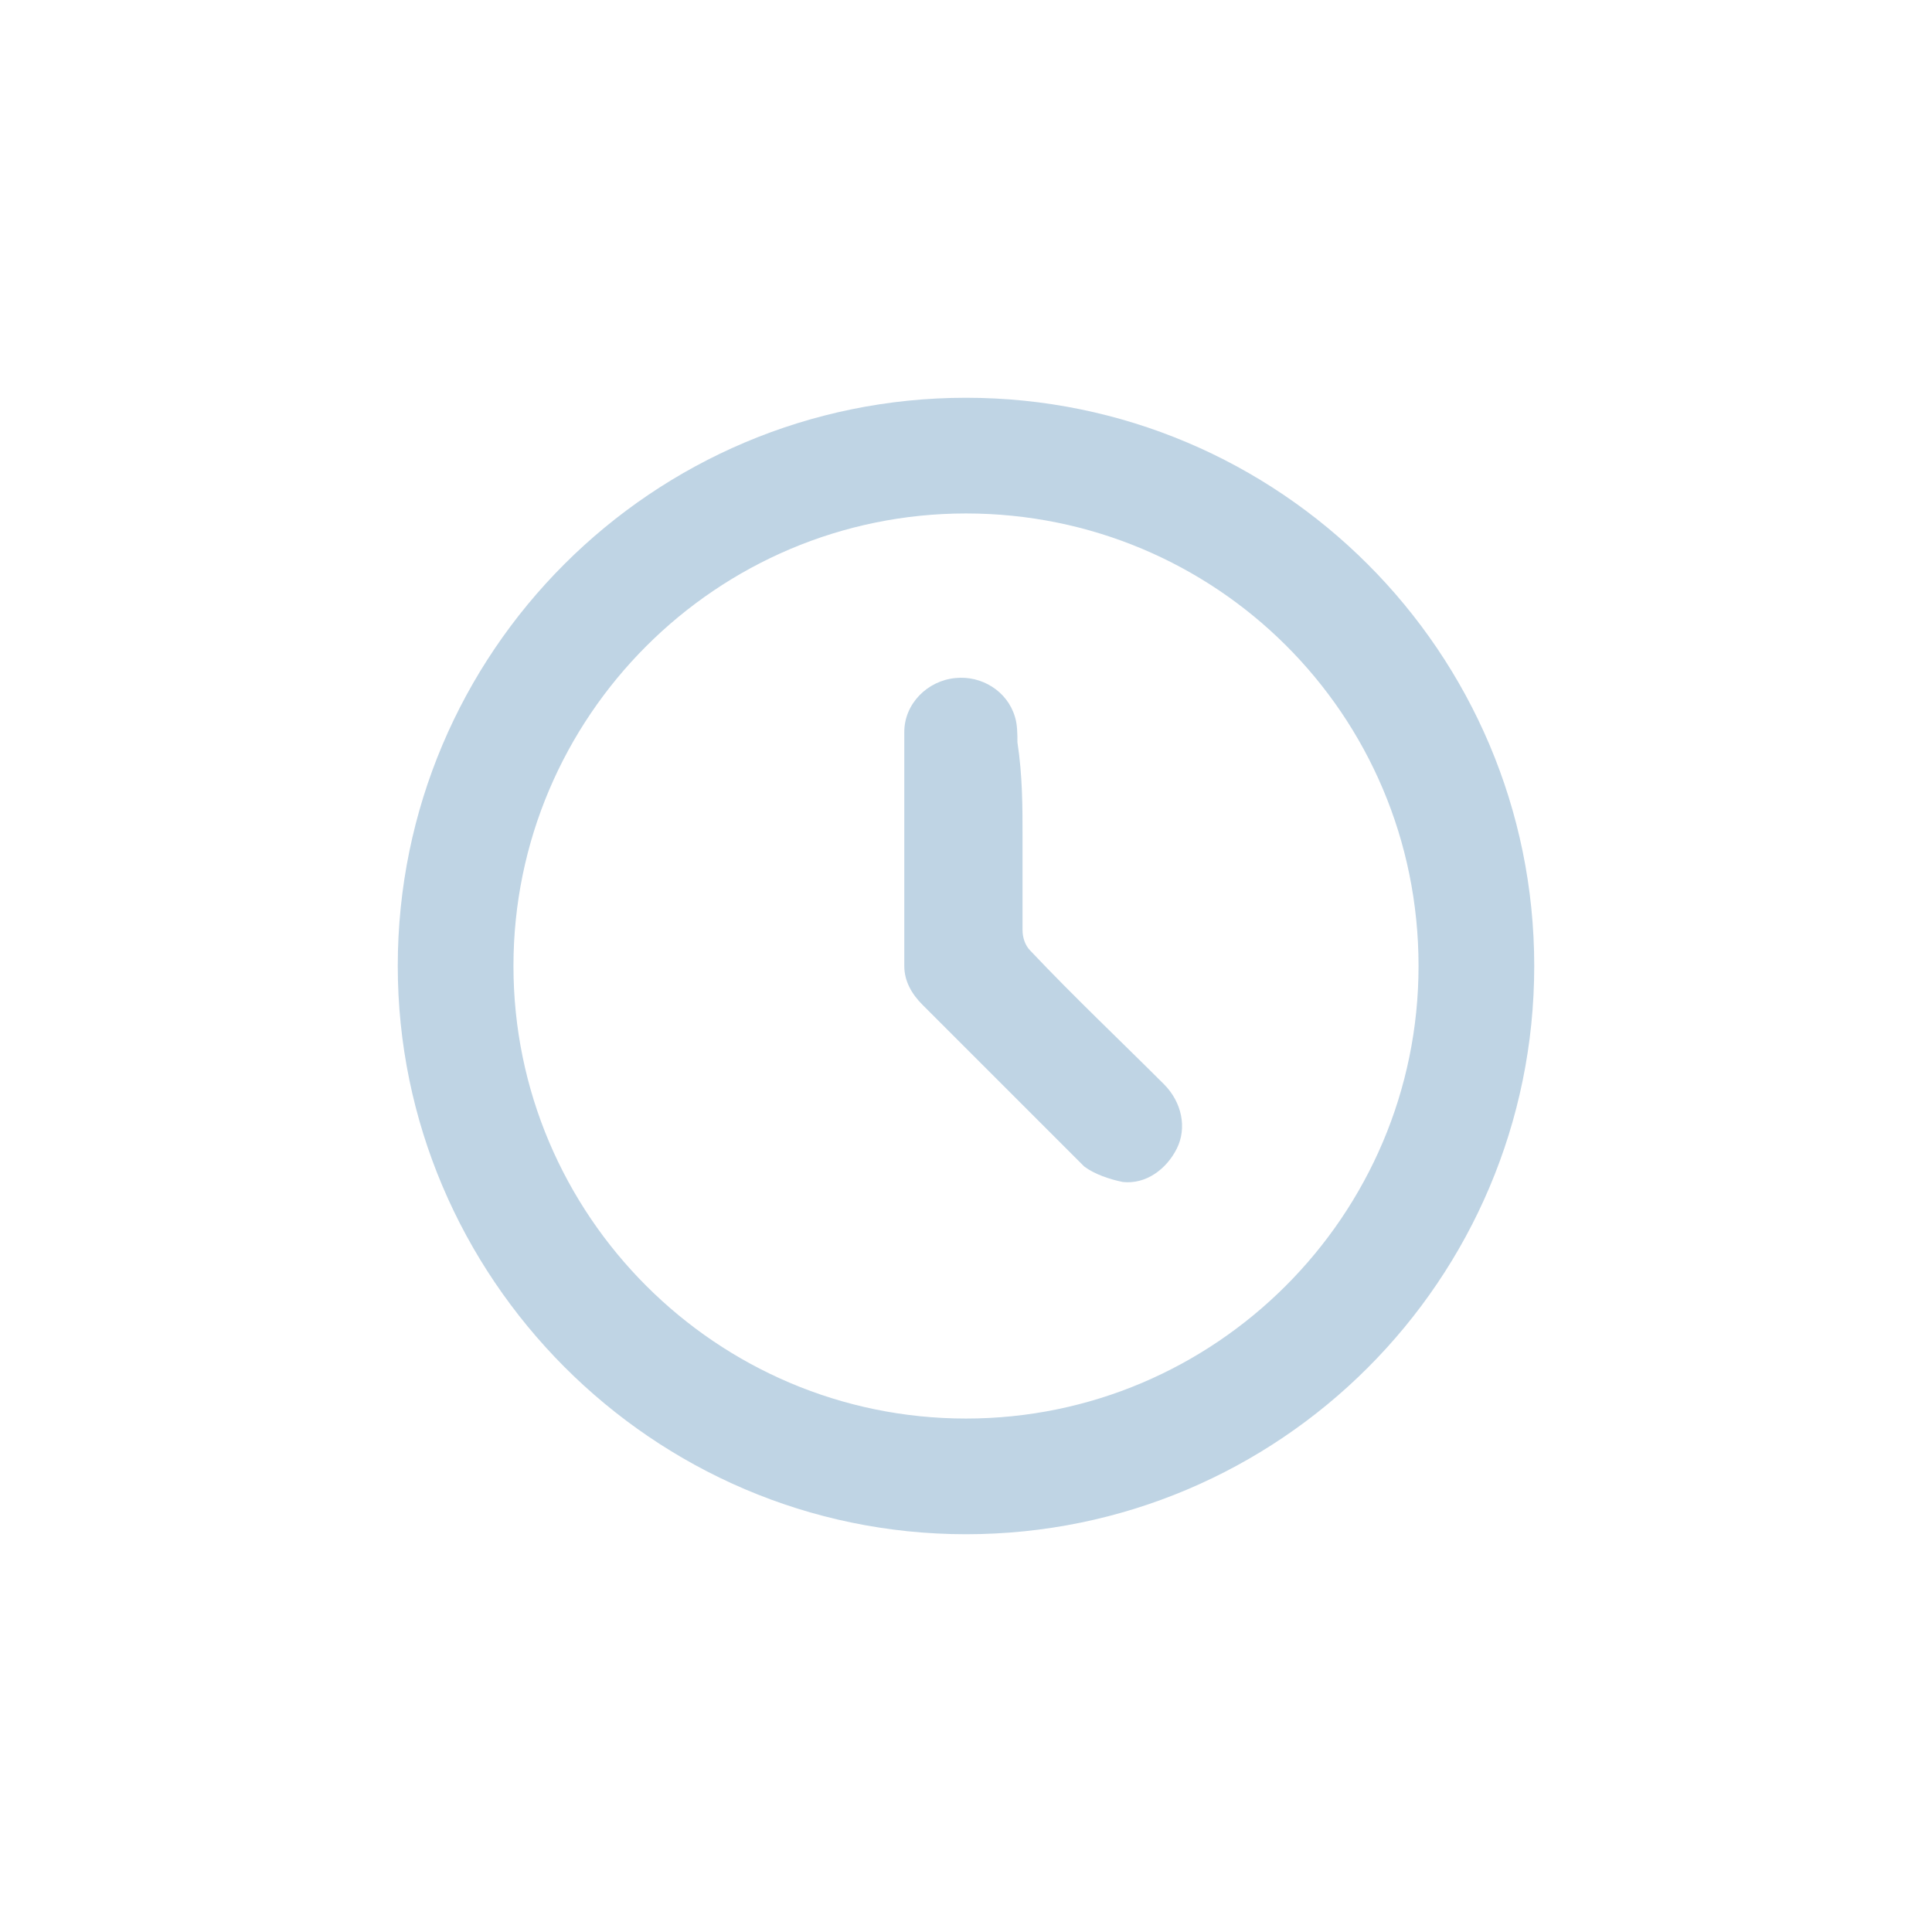
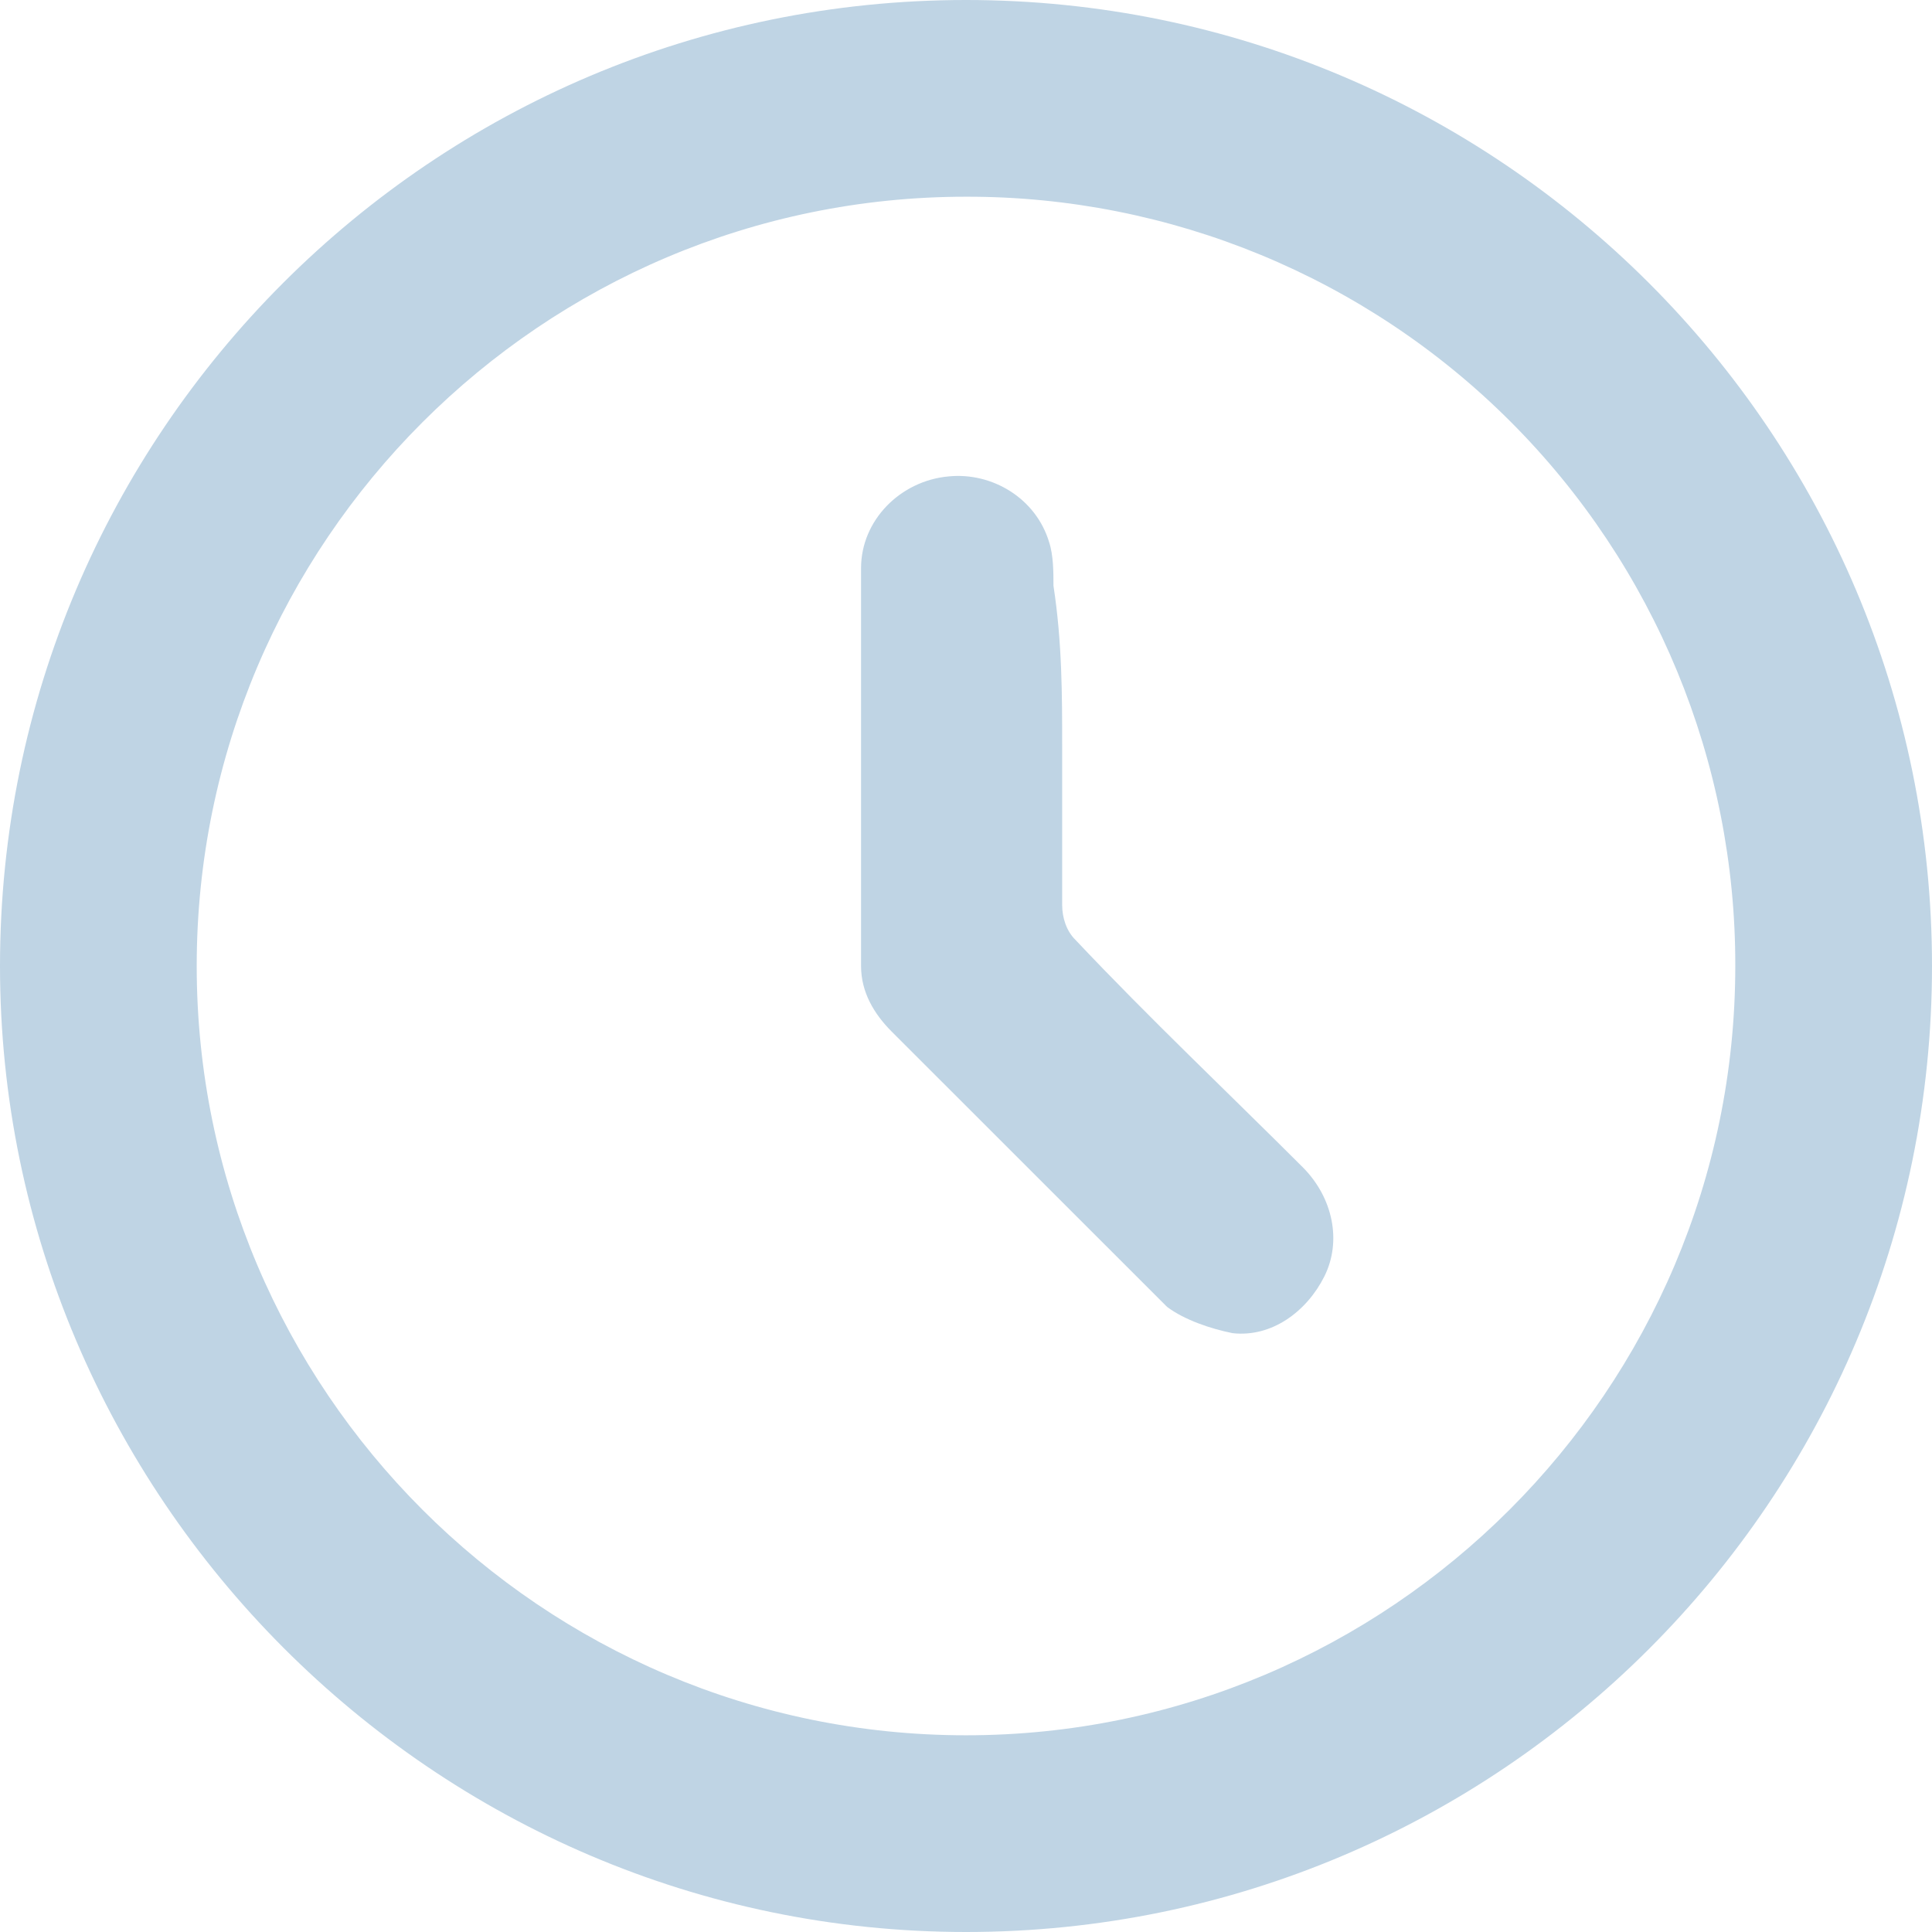
- <svg xmlns="http://www.w3.org/2000/svg" width="34" height="34" viewBox="0 0 34 34" fill="none">
-   <path d="M17 7C22.52 7 27 11.48 27 17C27 22.52 22.52 27 17 27C11.48 27 7 22.475 7 17C7 11.48 11.48 7 17 7ZM24.964 17C24.964 12.566 21.389 9.036 17 9.036C12.611 9.036 9.036 12.611 9.036 17C9.036 21.389 12.611 24.964 17 24.964C21.389 24.964 24.964 21.389 24.964 17Z" fill="#BFD4E4" />
-   <path d="M17.995 14.738C17.995 15.28 17.995 15.823 17.995 16.366C17.995 16.502 18.041 16.638 18.131 16.729C18.9 17.543 19.715 18.312 20.484 19.081C20.801 19.398 20.891 19.851 20.71 20.213C20.529 20.575 20.167 20.846 19.76 20.801C19.534 20.756 19.262 20.665 19.081 20.529C18.131 19.579 17.181 18.629 16.231 17.679C16.05 17.498 15.914 17.271 15.914 17C15.914 15.643 15.914 14.285 15.914 12.882C15.914 12.385 16.321 11.977 16.819 11.932C17.271 11.887 17.724 12.158 17.86 12.611C17.905 12.747 17.905 12.928 17.905 13.063C17.995 13.652 17.995 14.195 17.995 14.738Z" fill="#BFD4E4" />
+ <svg xmlns="http://www.w3.org/2000/svg" width="22" height="22" fill="none" viewBox="0 0 22 22">
+   <path fill="#BFD4E4" d="M11 0c6.072 0 11 4.928 11 11s-4.928 11-11 11S0 17.023 0 11C0 4.928 4.928 0 11 0Zm8.76 11A8.741 8.741 0 0 0 11 2.24c-4.828 0-8.76 3.932-8.76 8.76 0 4.828 3.932 8.76 8.76 8.76 4.828 0 8.76-3.932 8.76-8.76Z" />
+   <path fill="#BFD4E4" d="M12.095 8.511v1.792c0 .15.05.299.15.398.845.896 1.741 1.742 2.588 2.589.348.348.447.846.248 1.244s-.597.697-1.045.647c-.249-.05-.547-.15-.746-.299l-3.136-3.135c-.2-.2-.349-.448-.349-.747V6.47c0-.547.448-.995.996-1.045.498-.05.995.25 1.145.747.05.15.05.348.05.498.099.647.099 1.244.099 1.841Z" />
</svg>
